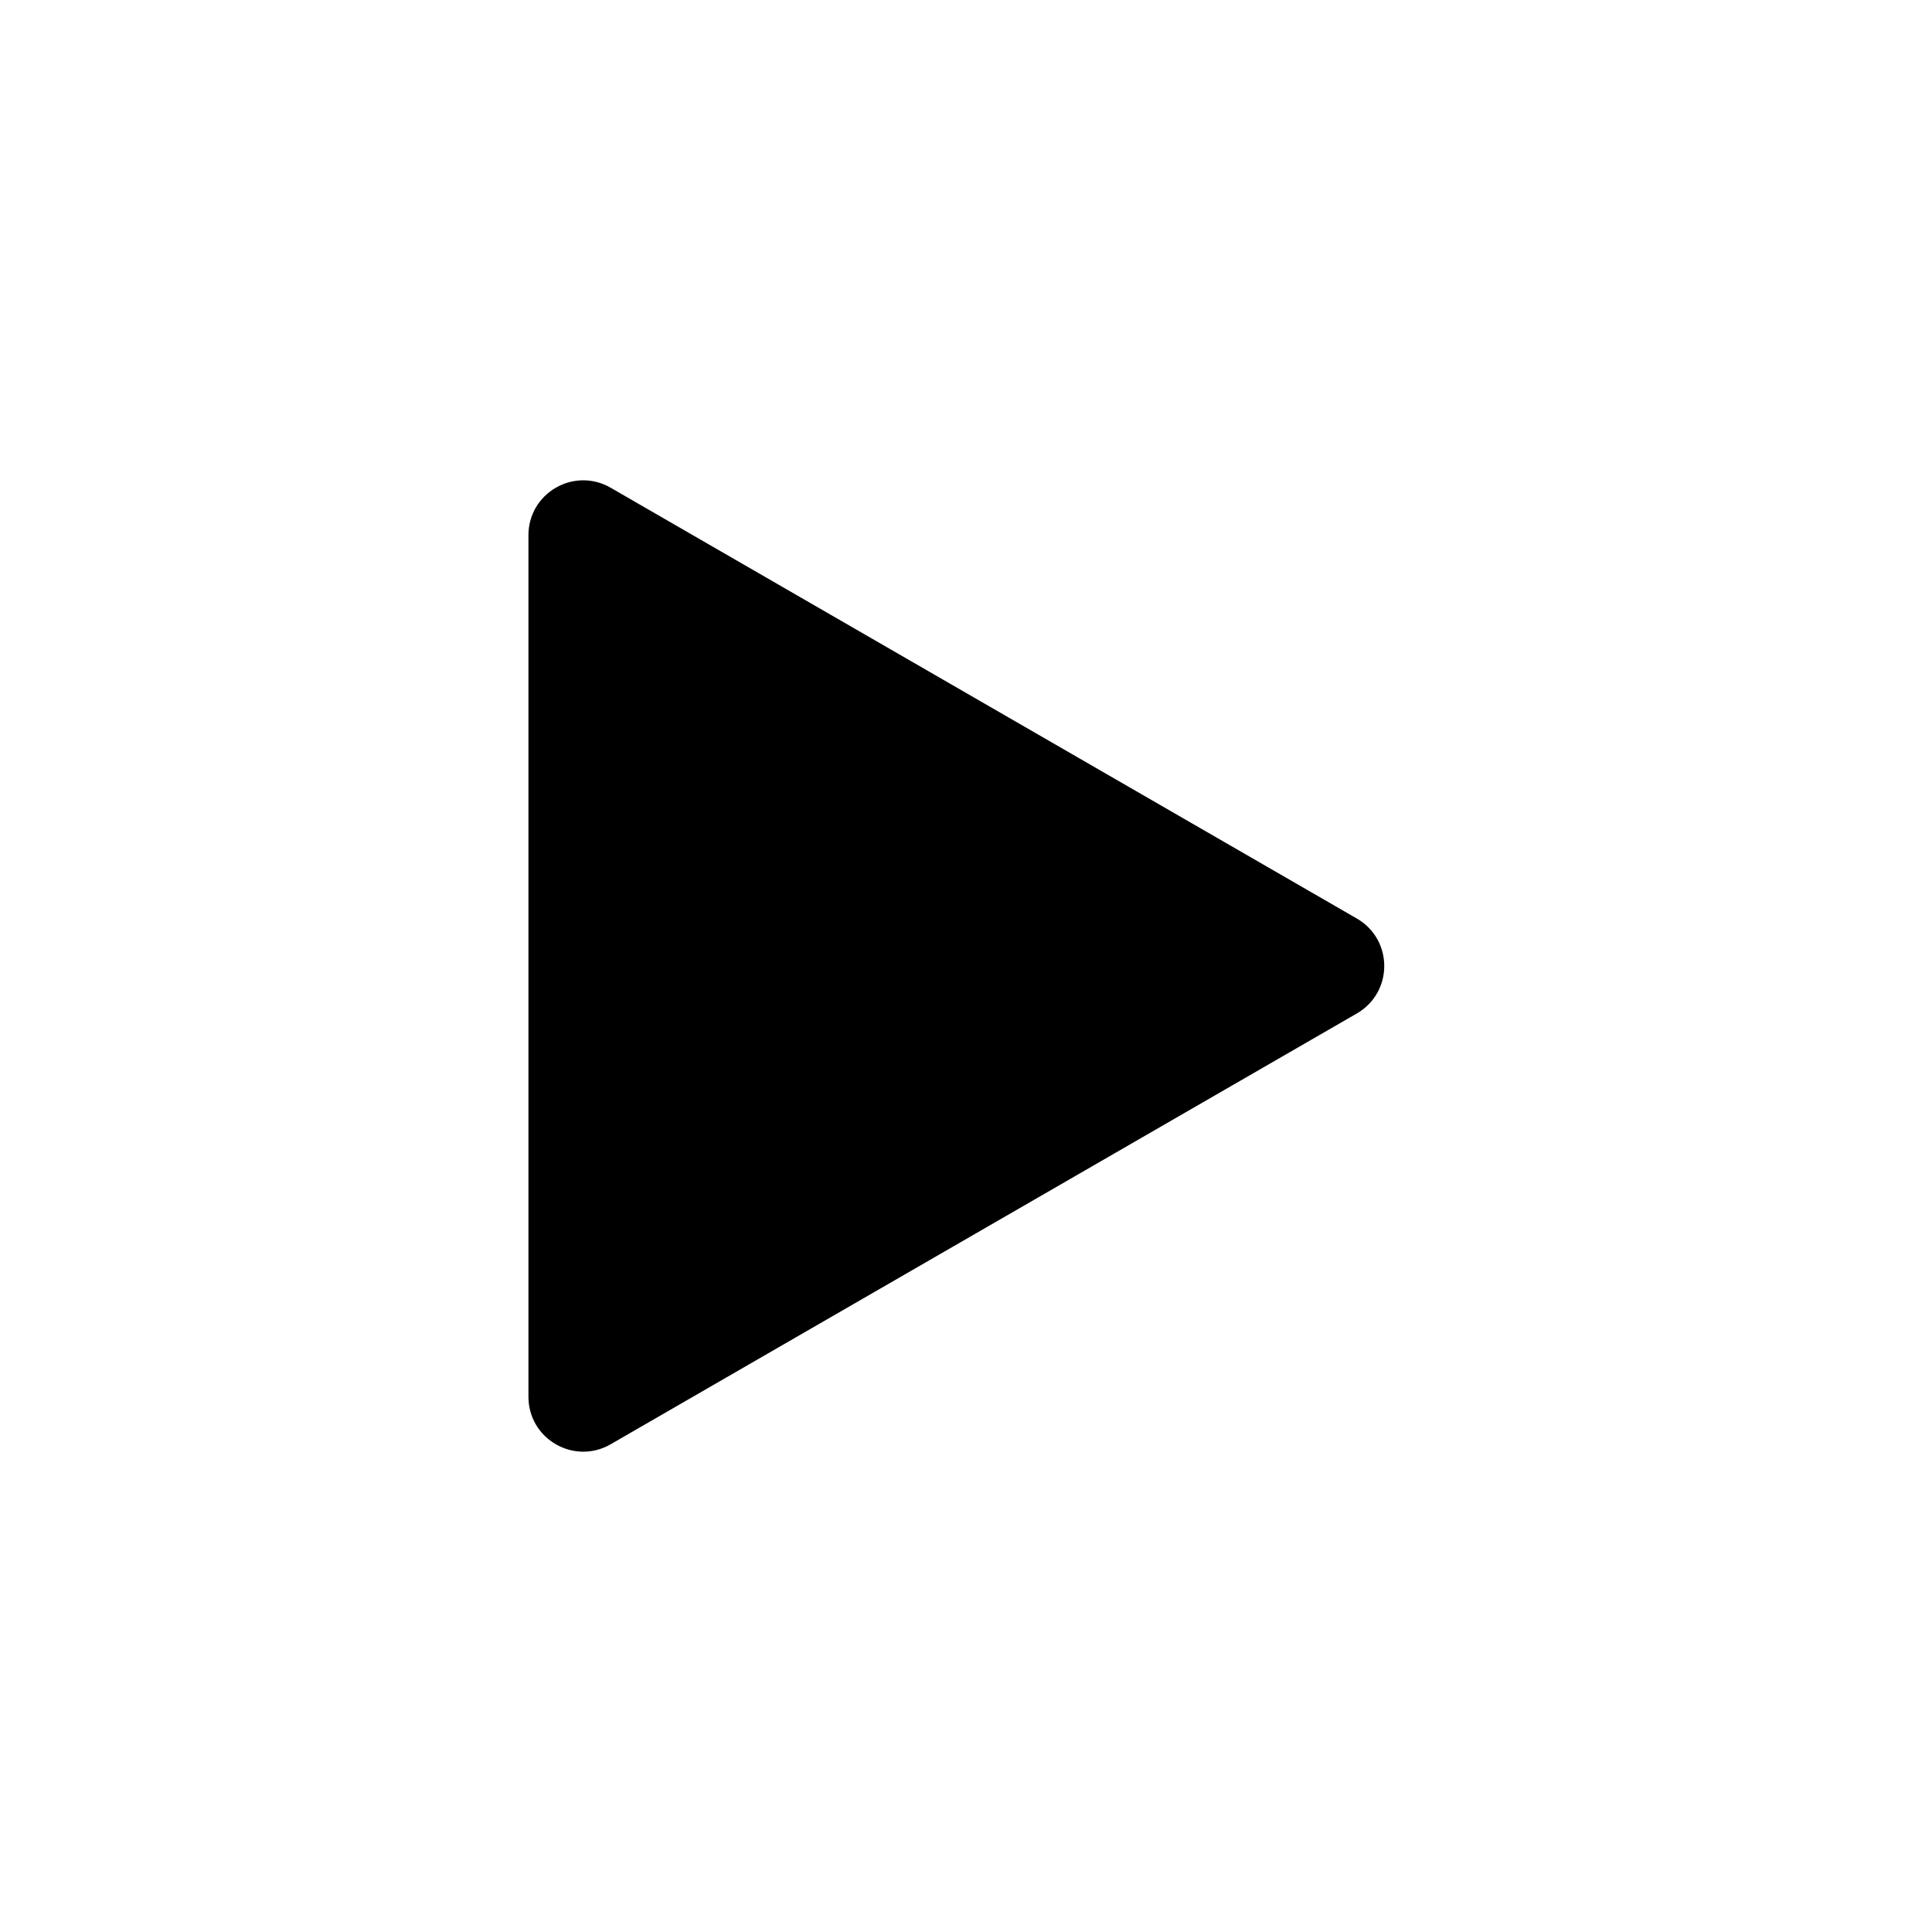
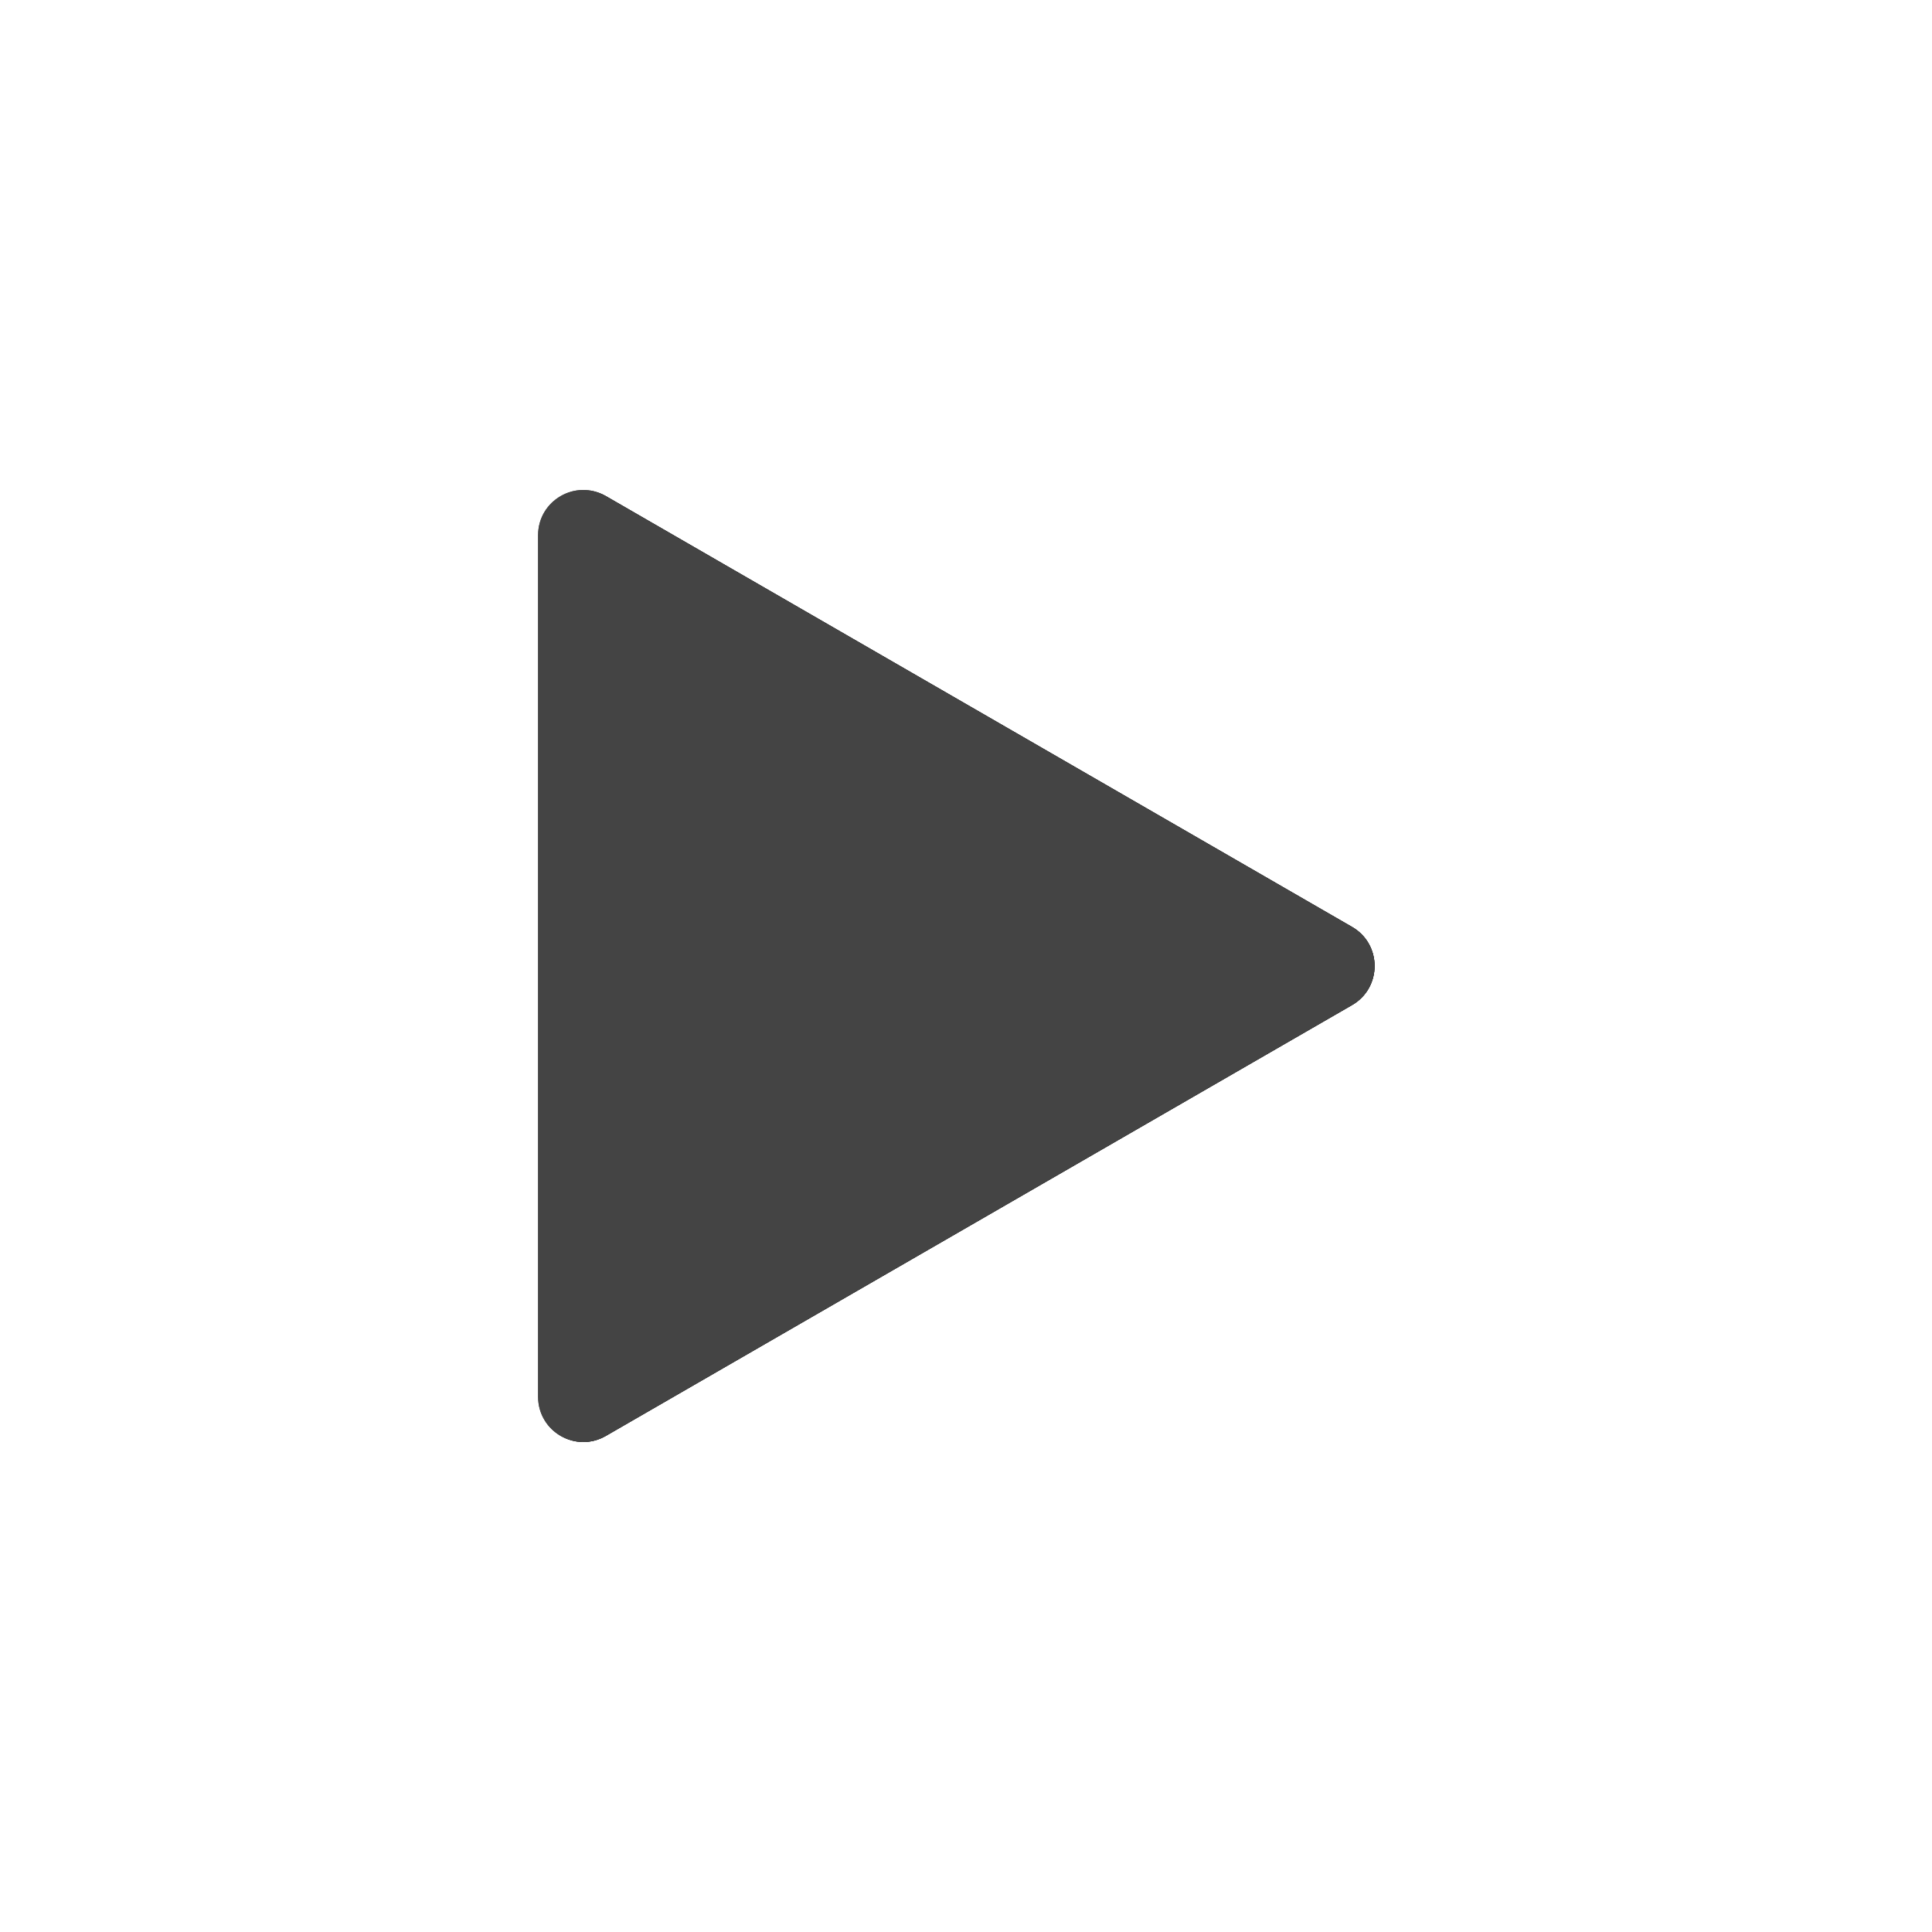
<svg xmlns="http://www.w3.org/2000/svg" id="blue_copy" style="enable-background:new 0 0 100 100;" version="1.1" viewBox="0 0 100 100" xml:space="preserve">
  <g id="Layer_4_copy">
-     <path d="M31.356,25.677l38.625,22.3c1.557,0.899,1.557,3.147,0,4.046l-38.625,22.3c-1.557,0.899-3.504-0.225-3.504-2.023V27.7   C27.852,25.902,29.798,24.778,31.356,25.677z" />
+     <path fill="#444" d="M31.356,25.677l38.625,22.3c1.557,0.899,1.557,3.147,0,4.046l-38.625,22.3c-1.557,0.899-3.504-0.225-3.504-2.023V27.7   C27.852,25.902,29.798,24.778,31.356,25.677z" />
    <path d="M69.981,47.977l-38.625-22.3c-0.233-0.134-0.474-0.21-0.716-0.259l37.341,21.559c1.557,0.899,1.557,3.147,0,4.046   l-38.625,22.3c-0.349,0.201-0.716,0.288-1.078,0.301c0.656,0.938,1.961,1.343,3.078,0.699l38.625-22.3   C71.538,51.124,71.538,48.876,69.981,47.977z" />
-     <path d="M31.356,25.677l38.625,22.3c1.557,0.899,1.557,3.147,0,4.046   l-38.625,22.3c-1.557,0.899-3.504-0.225-3.504-2.023V27.7C27.852,25.902,29.798,24.778,31.356,25.677z" style="fill:none;stroke:#000000;stroke-miterlimit:10;" />
+     <path fill="#444" d="M31.356,25.677l38.625,22.3c1.557,0.899,1.557,3.147,0,4.046   l-38.625,22.3c-1.557,0.899-3.504-0.225-3.504-2.023V27.7C27.852,25.902,29.798,24.778,31.356,25.677z" />
  </g>
</svg>
